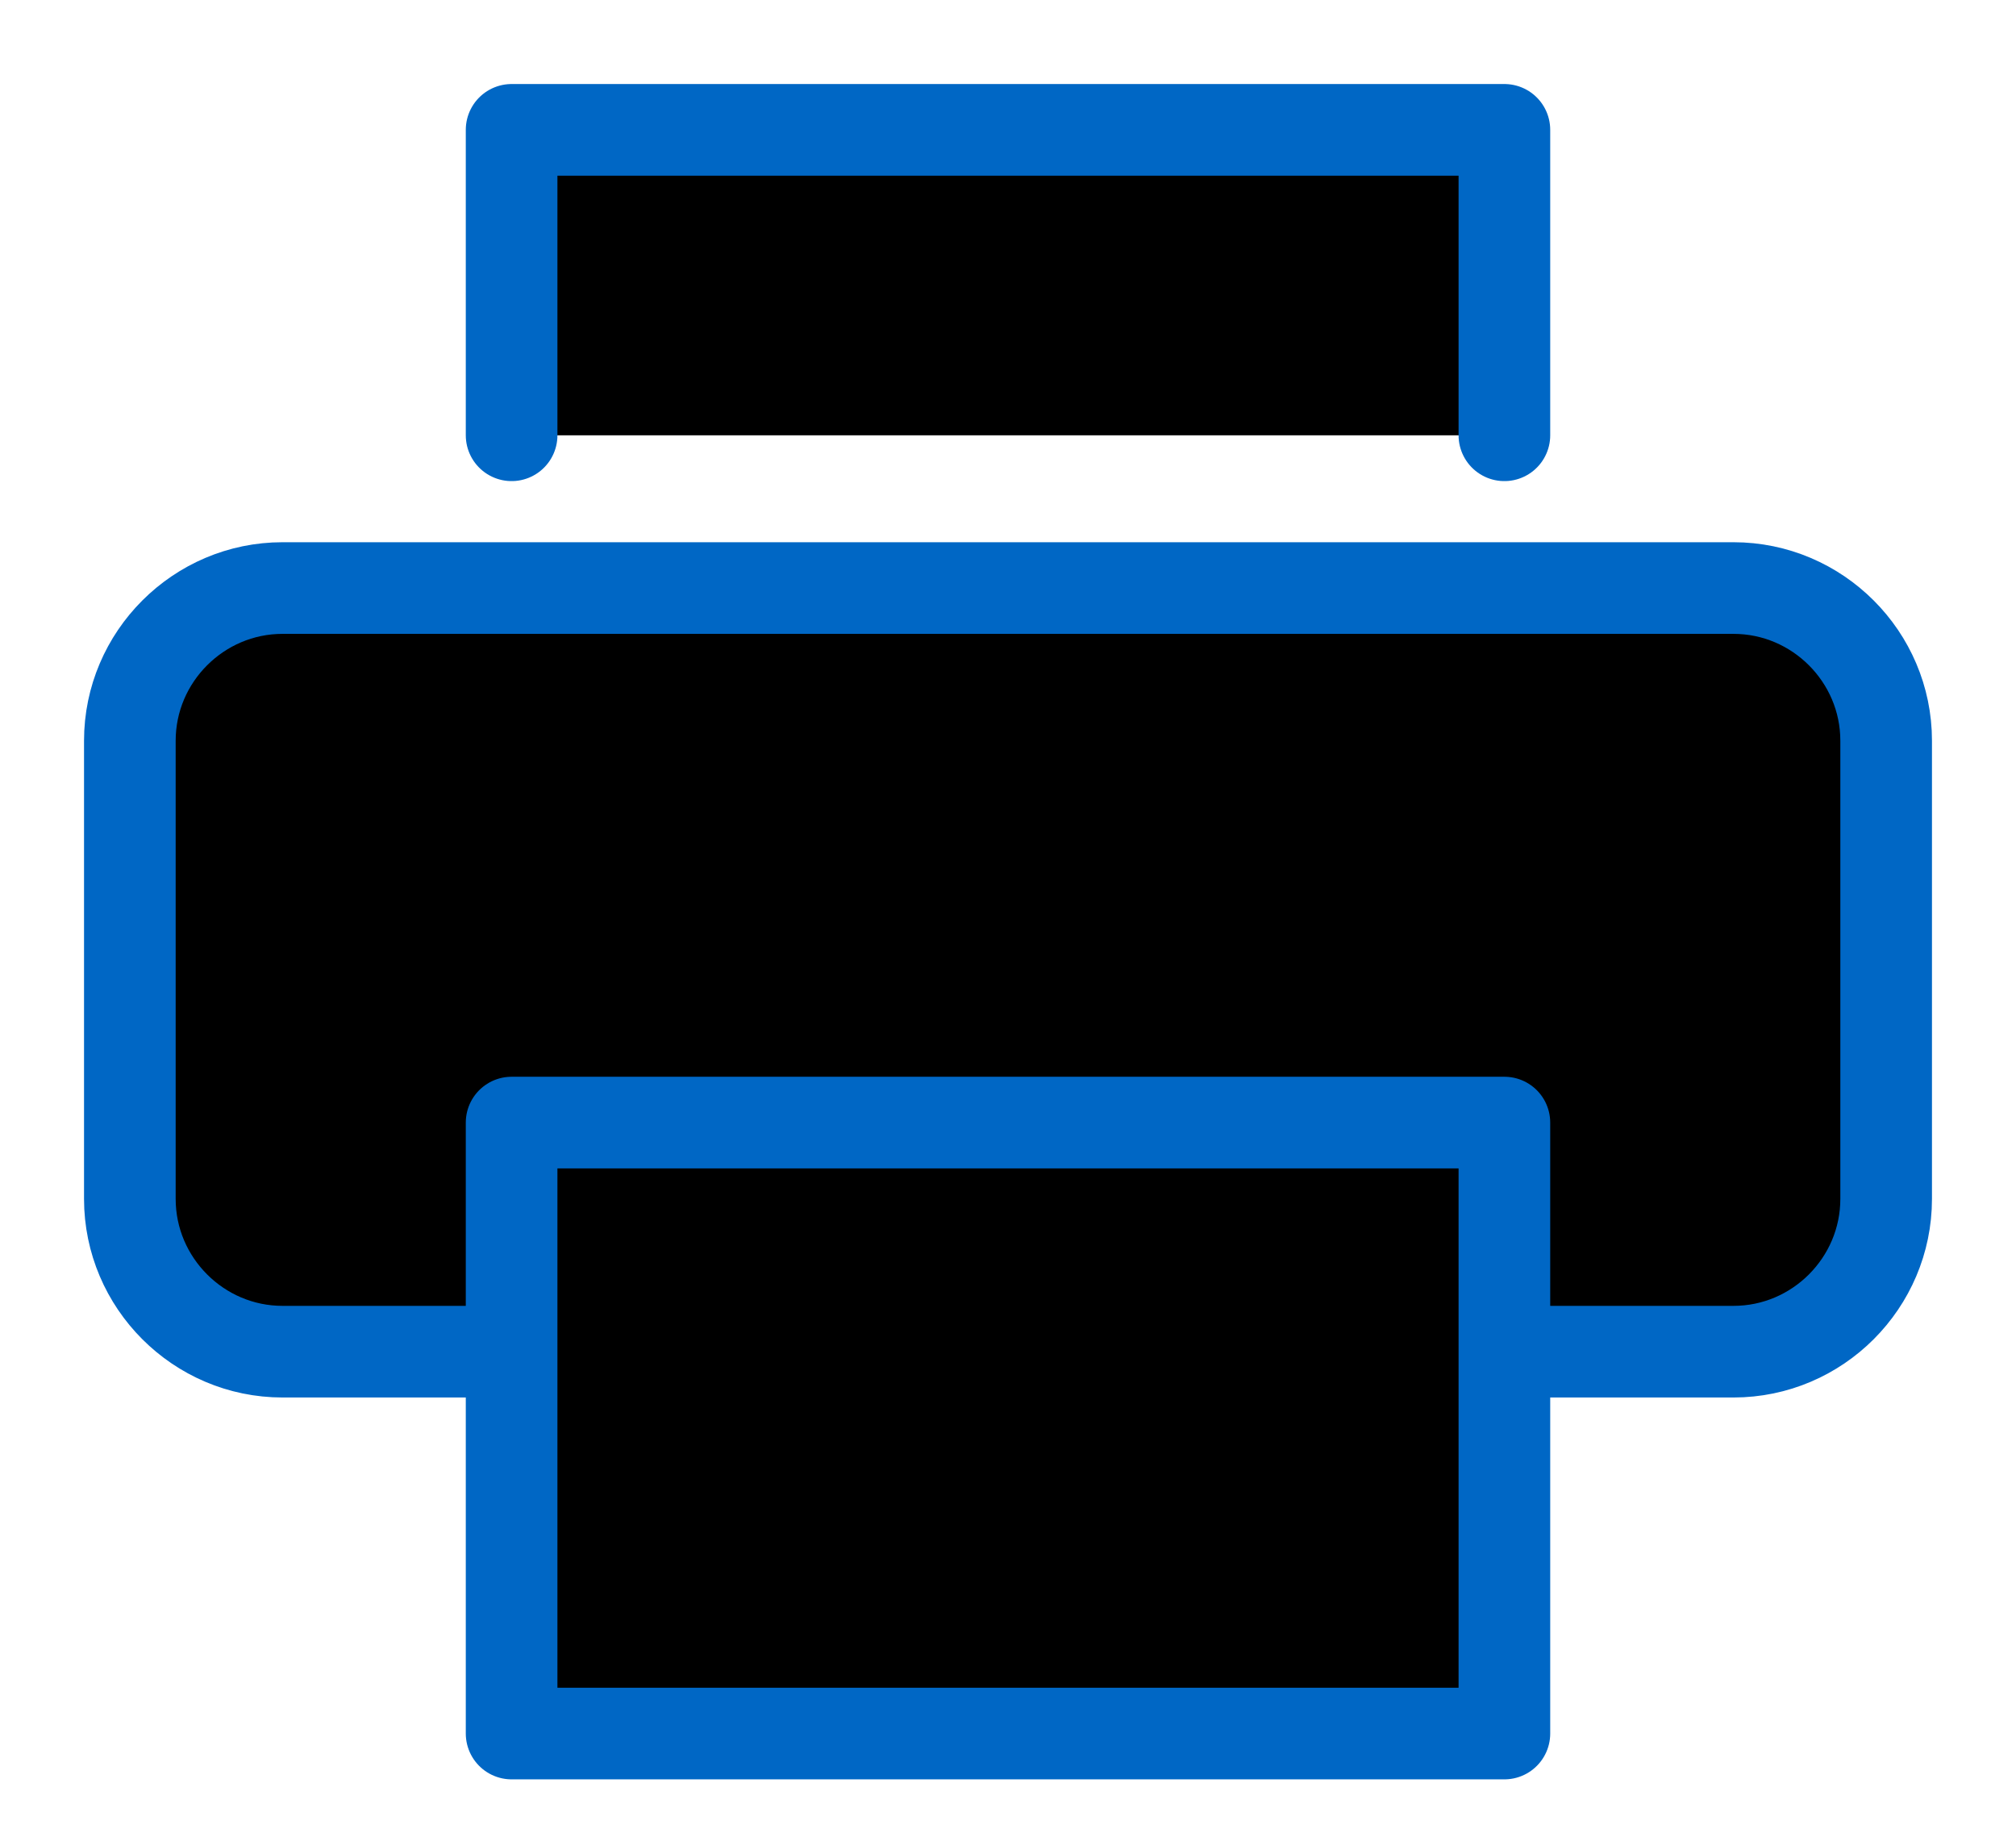
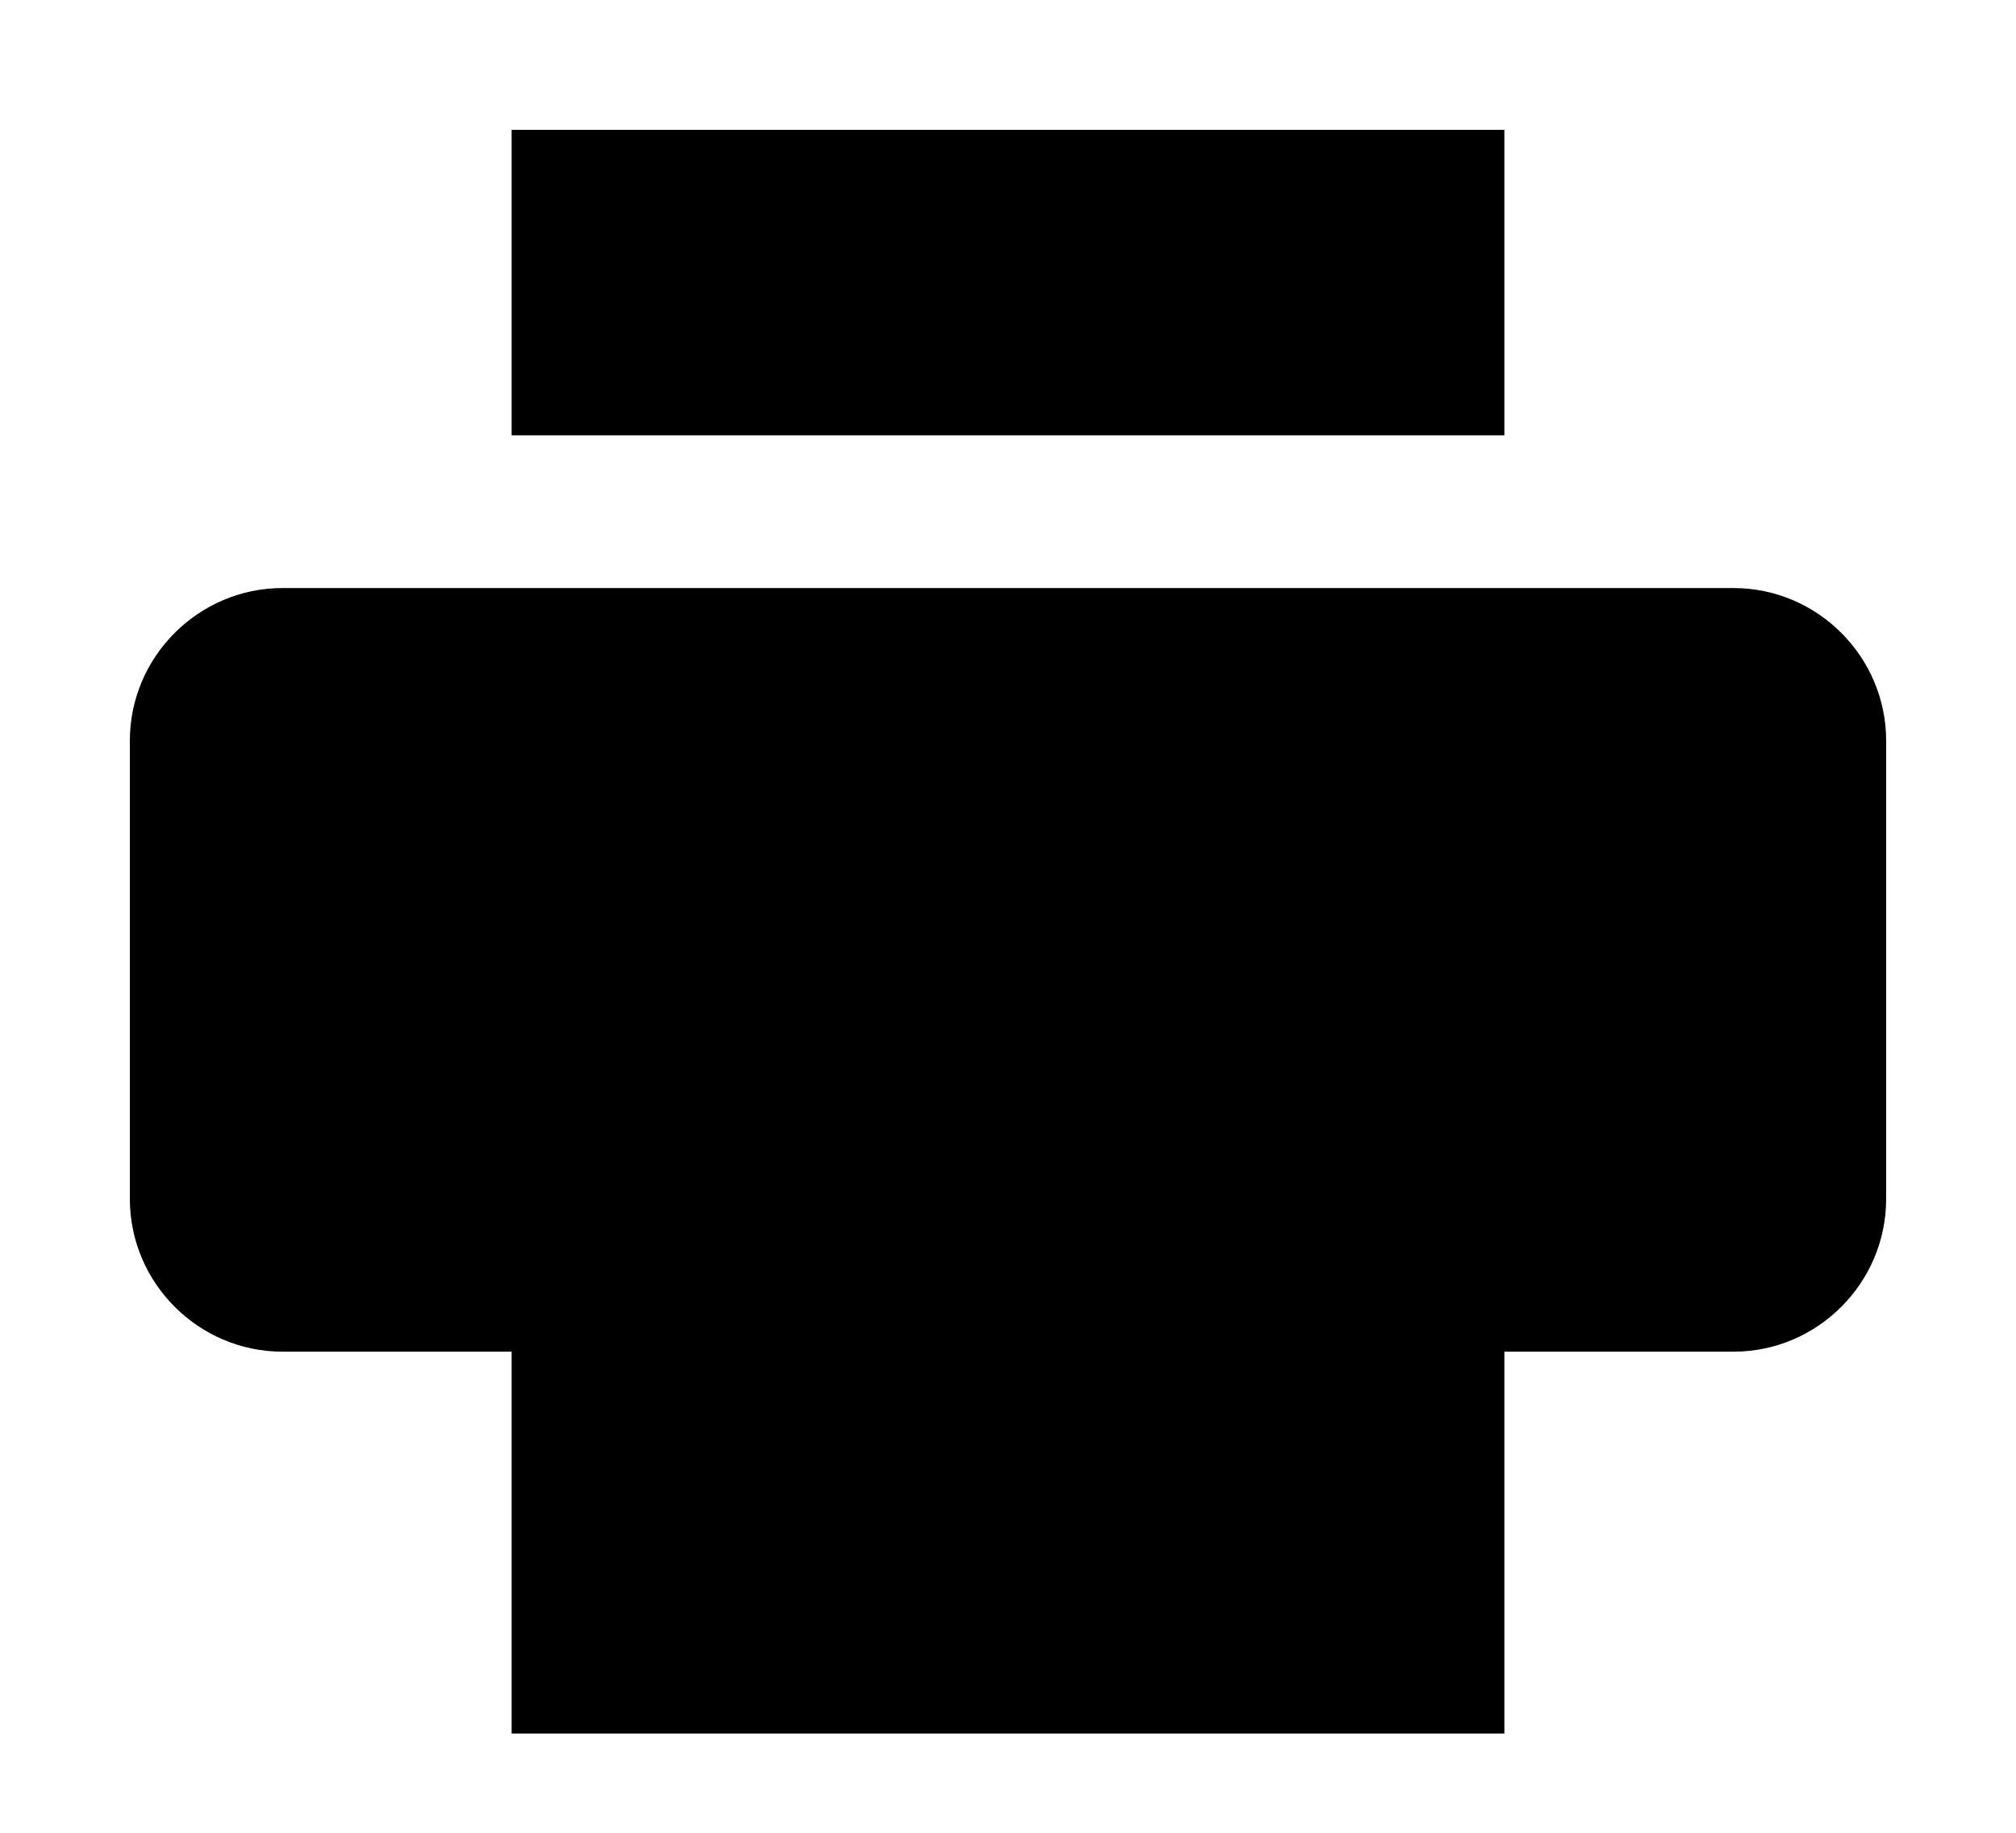
<svg xmlns="http://www.w3.org/2000/svg" width="22" height="20" viewBox="0 0 22 20">
-   <g fill-rule="evenodd" stroke="#0067C5" stroke-linecap="round" stroke-linejoin="round">
-     <path d="M5.583 14.75h-2.5c-.916 0-1.666-.75-1.666-1.667v-5c0-.916.75-1.666 1.666-1.666h15.834c.917 0 1.666.75 1.666 1.666v5c0 .917-.749 1.667-1.666 1.667h-2.5M5.583 4.75V1.417h10.834V4.75" />
-     <path id="bottom" d="M16.417 18.917H5.583V12.25h10.834z" />
-   </g>
+   <path d="M5.583 14.75h-2.5c-.916 0-1.666-.75-1.666-1.667v-5c0-.916.75-1.666 1.666-1.666h15.834c.917 0 1.666.75 1.666 1.666v5c0 .917-.749 1.667-1.666 1.667h-2.5M5.583 4.75V1.417h10.834V4.75" />
+   <path id="bottom" d="M16.417 18.917H5.583V12.25h10.834z" />
</svg>
